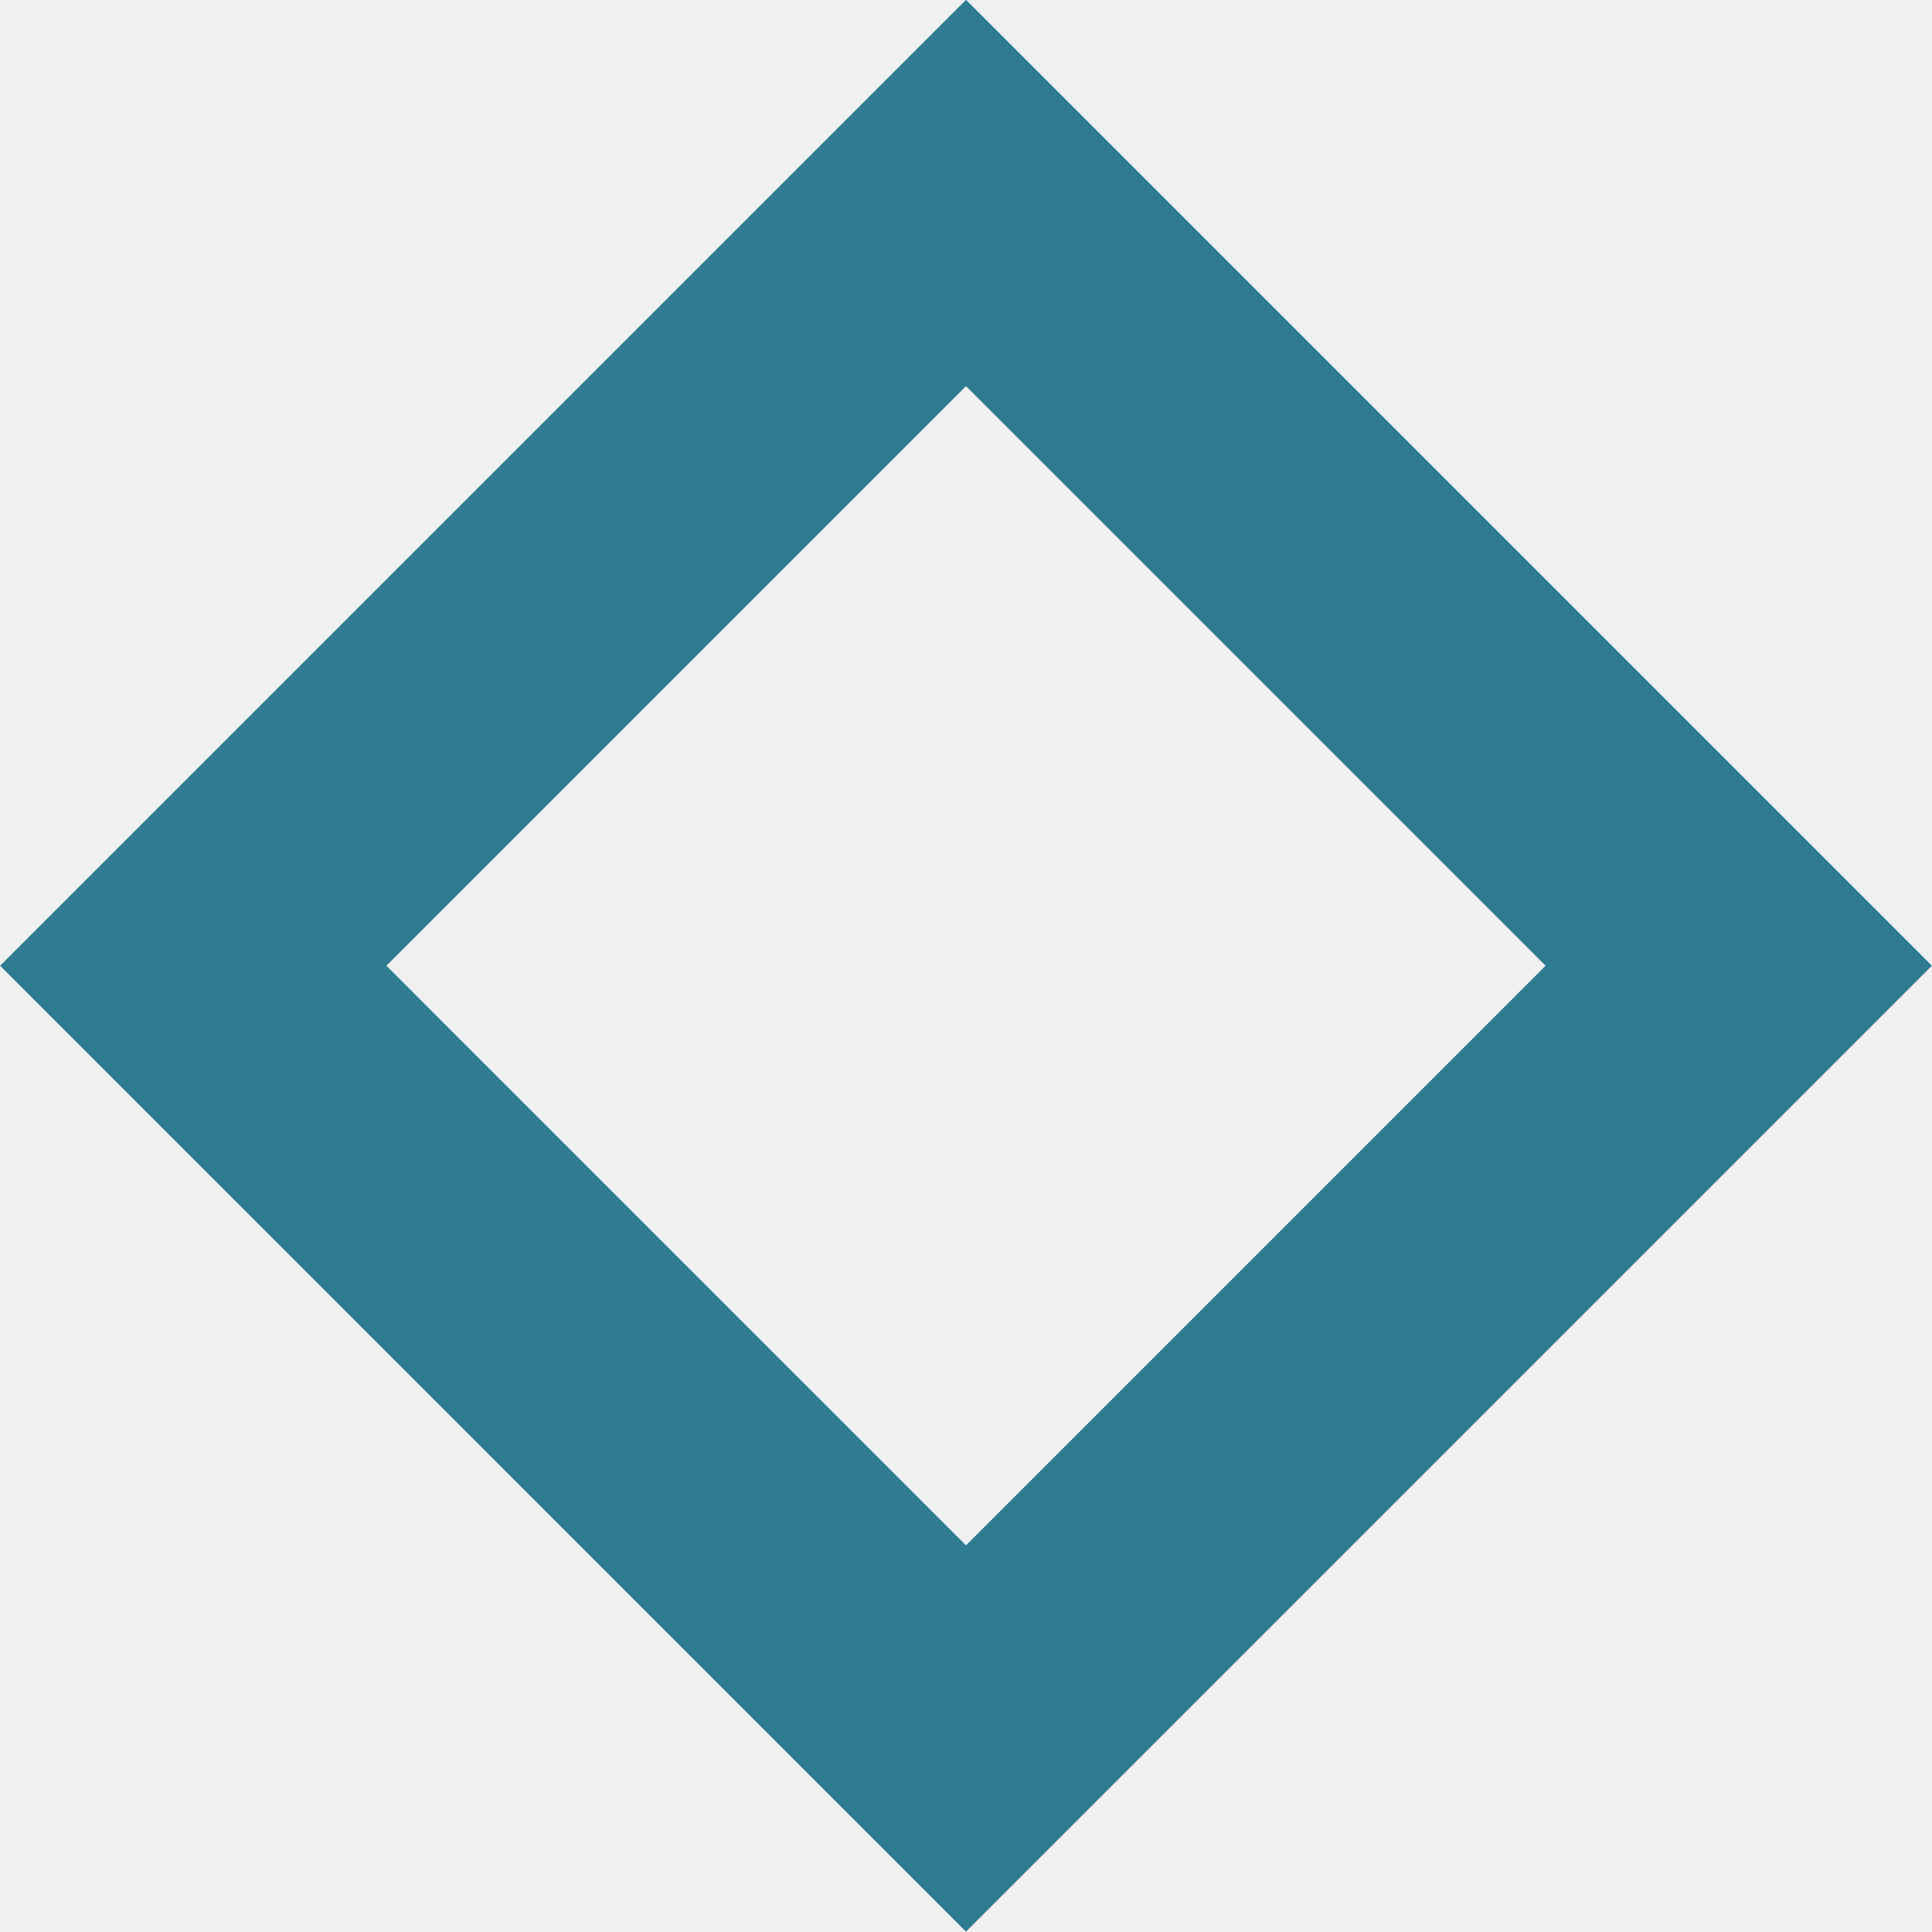
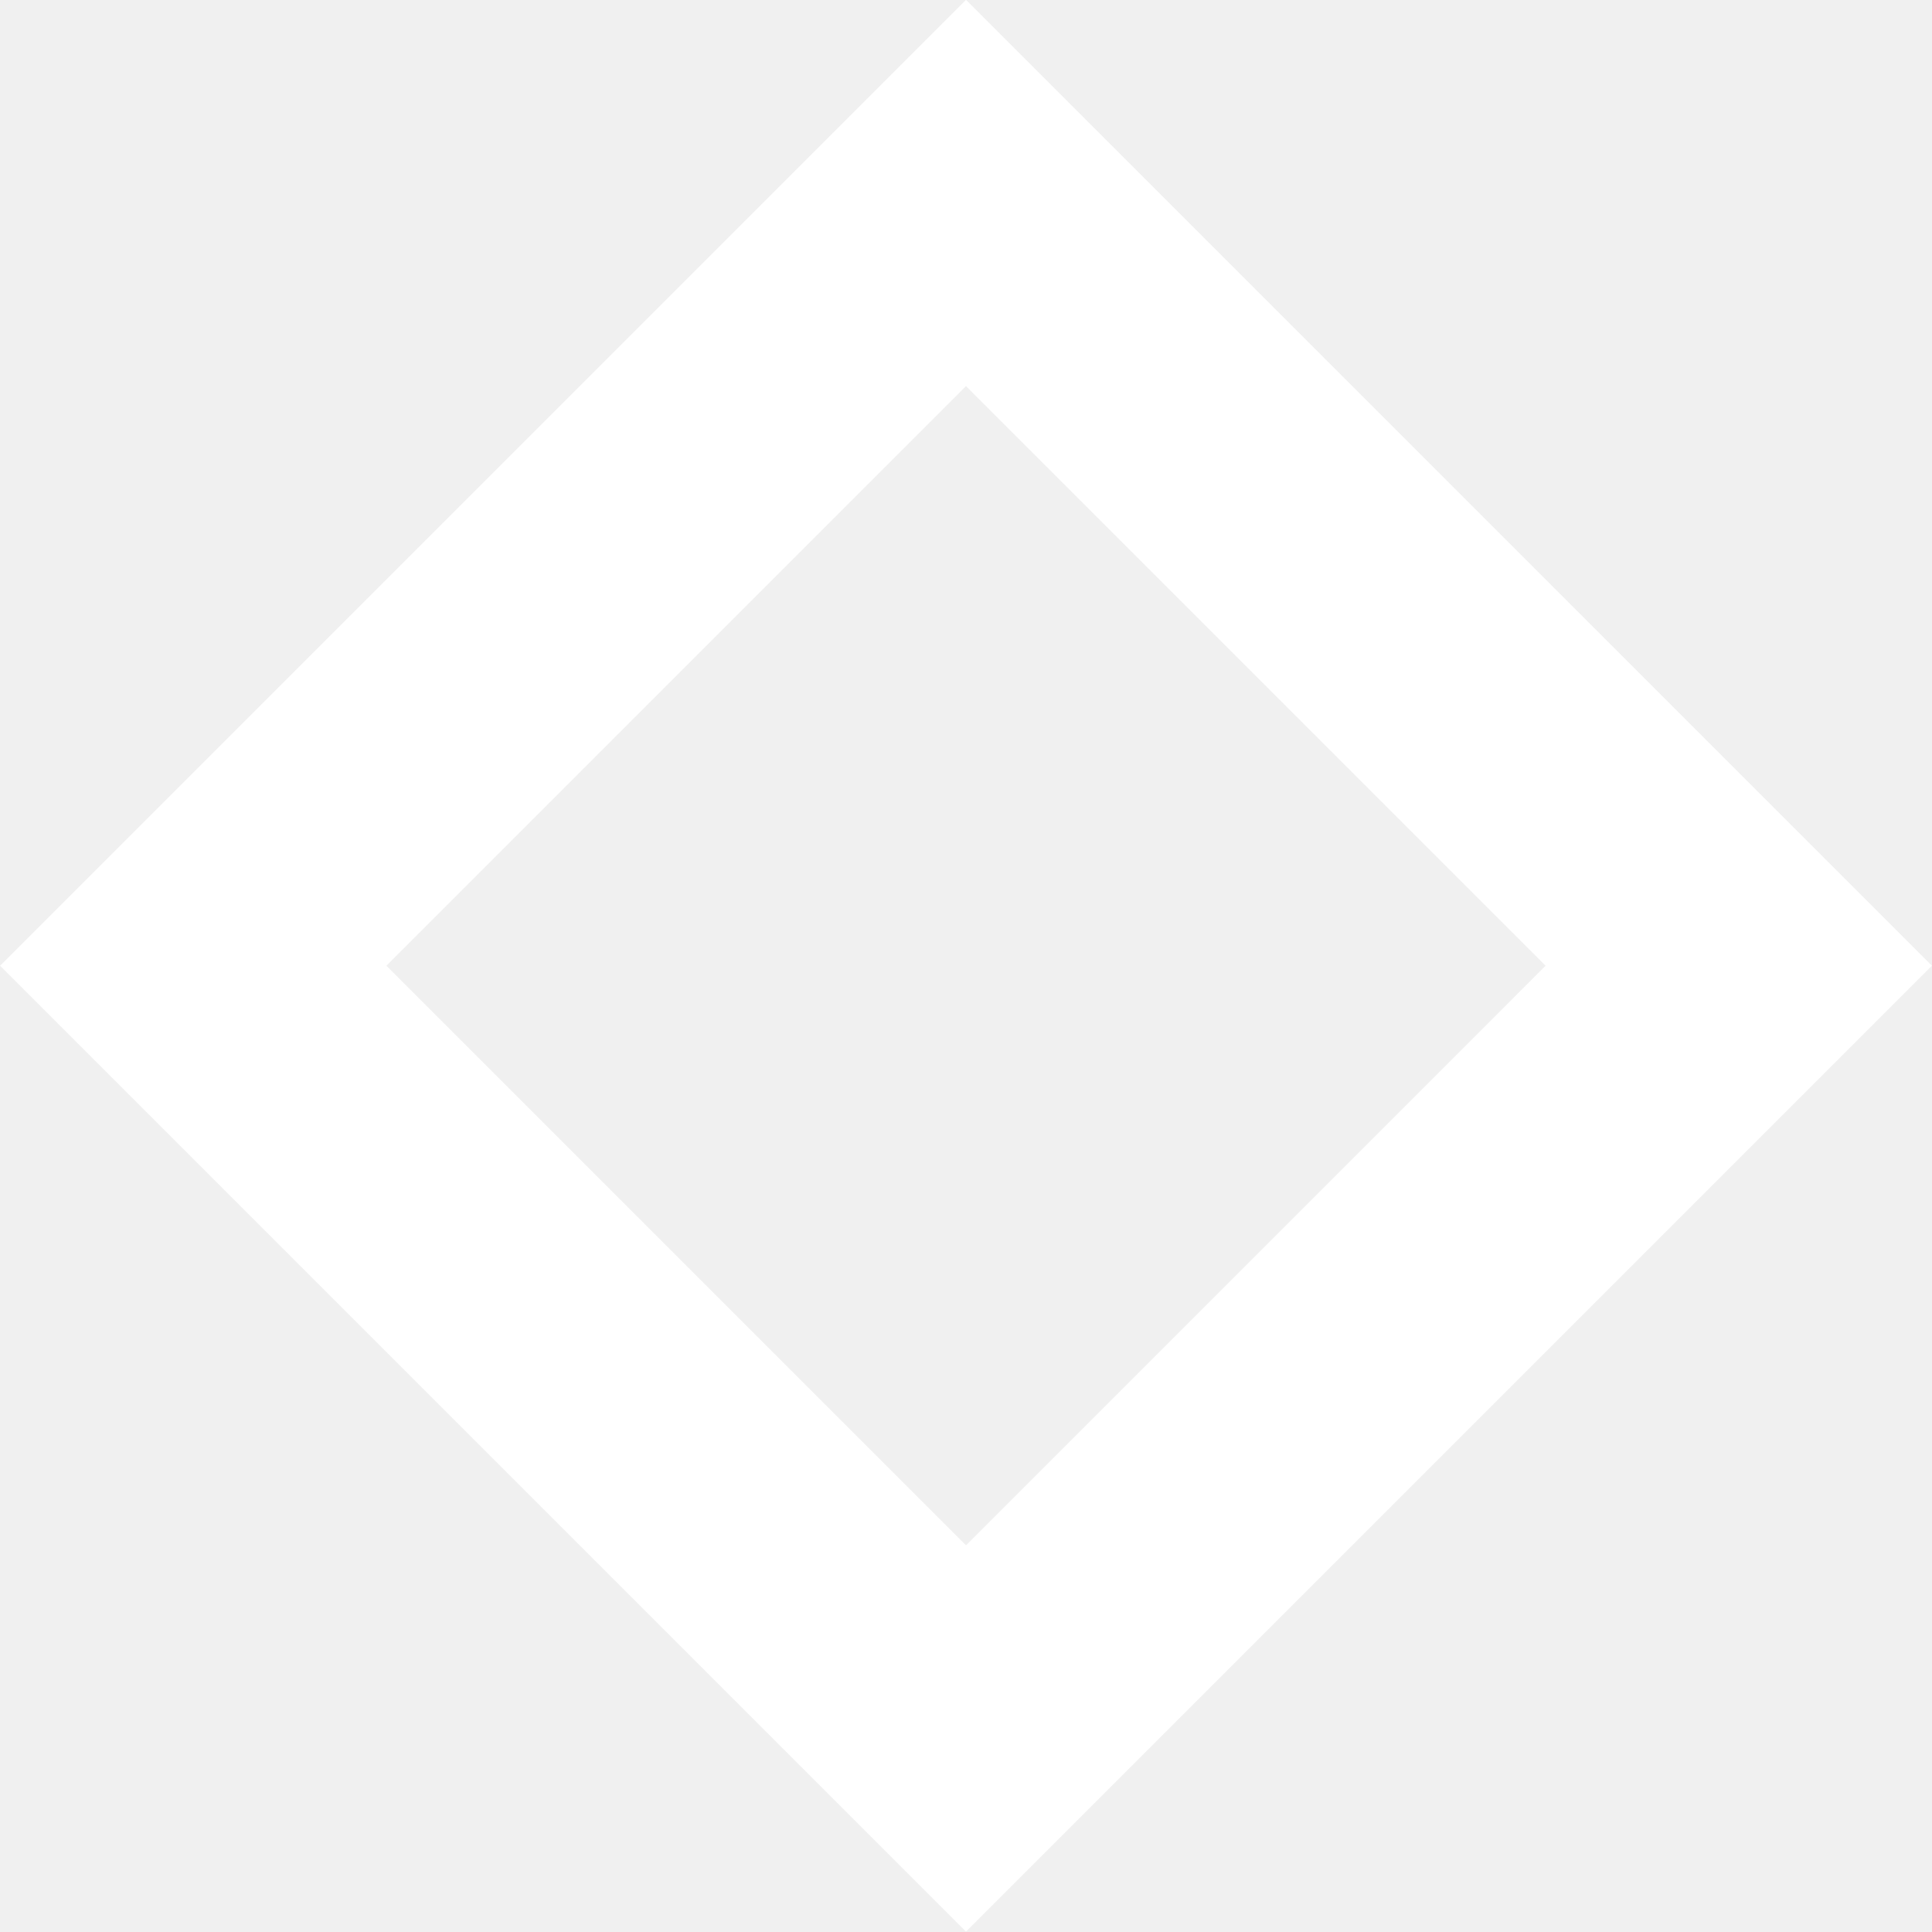
<svg xmlns="http://www.w3.org/2000/svg" viewBox="0 0 81.34 81.34">
  <defs>
-     <style>.cls-1{fill:none;stroke:#2e7b92;stroke-miterlimit:10;stroke-width:11.5px;}</style>
+     <style>.cls-1{fill:none;stroke:#fff;stroke-miterlimit:10;stroke-width:11.5px;}</style>
  </defs>
  <g id="Camada_2" data-name="Camada 2">
    <g id="Camada_1-2" data-name="Camada 1">
      <rect class="cls-1" x="17.66" y="17.66" width="46.01" height="46.01" transform="translate(40.67 -16.85) rotate(45)" />
    </g>
  </g>
</svg>
